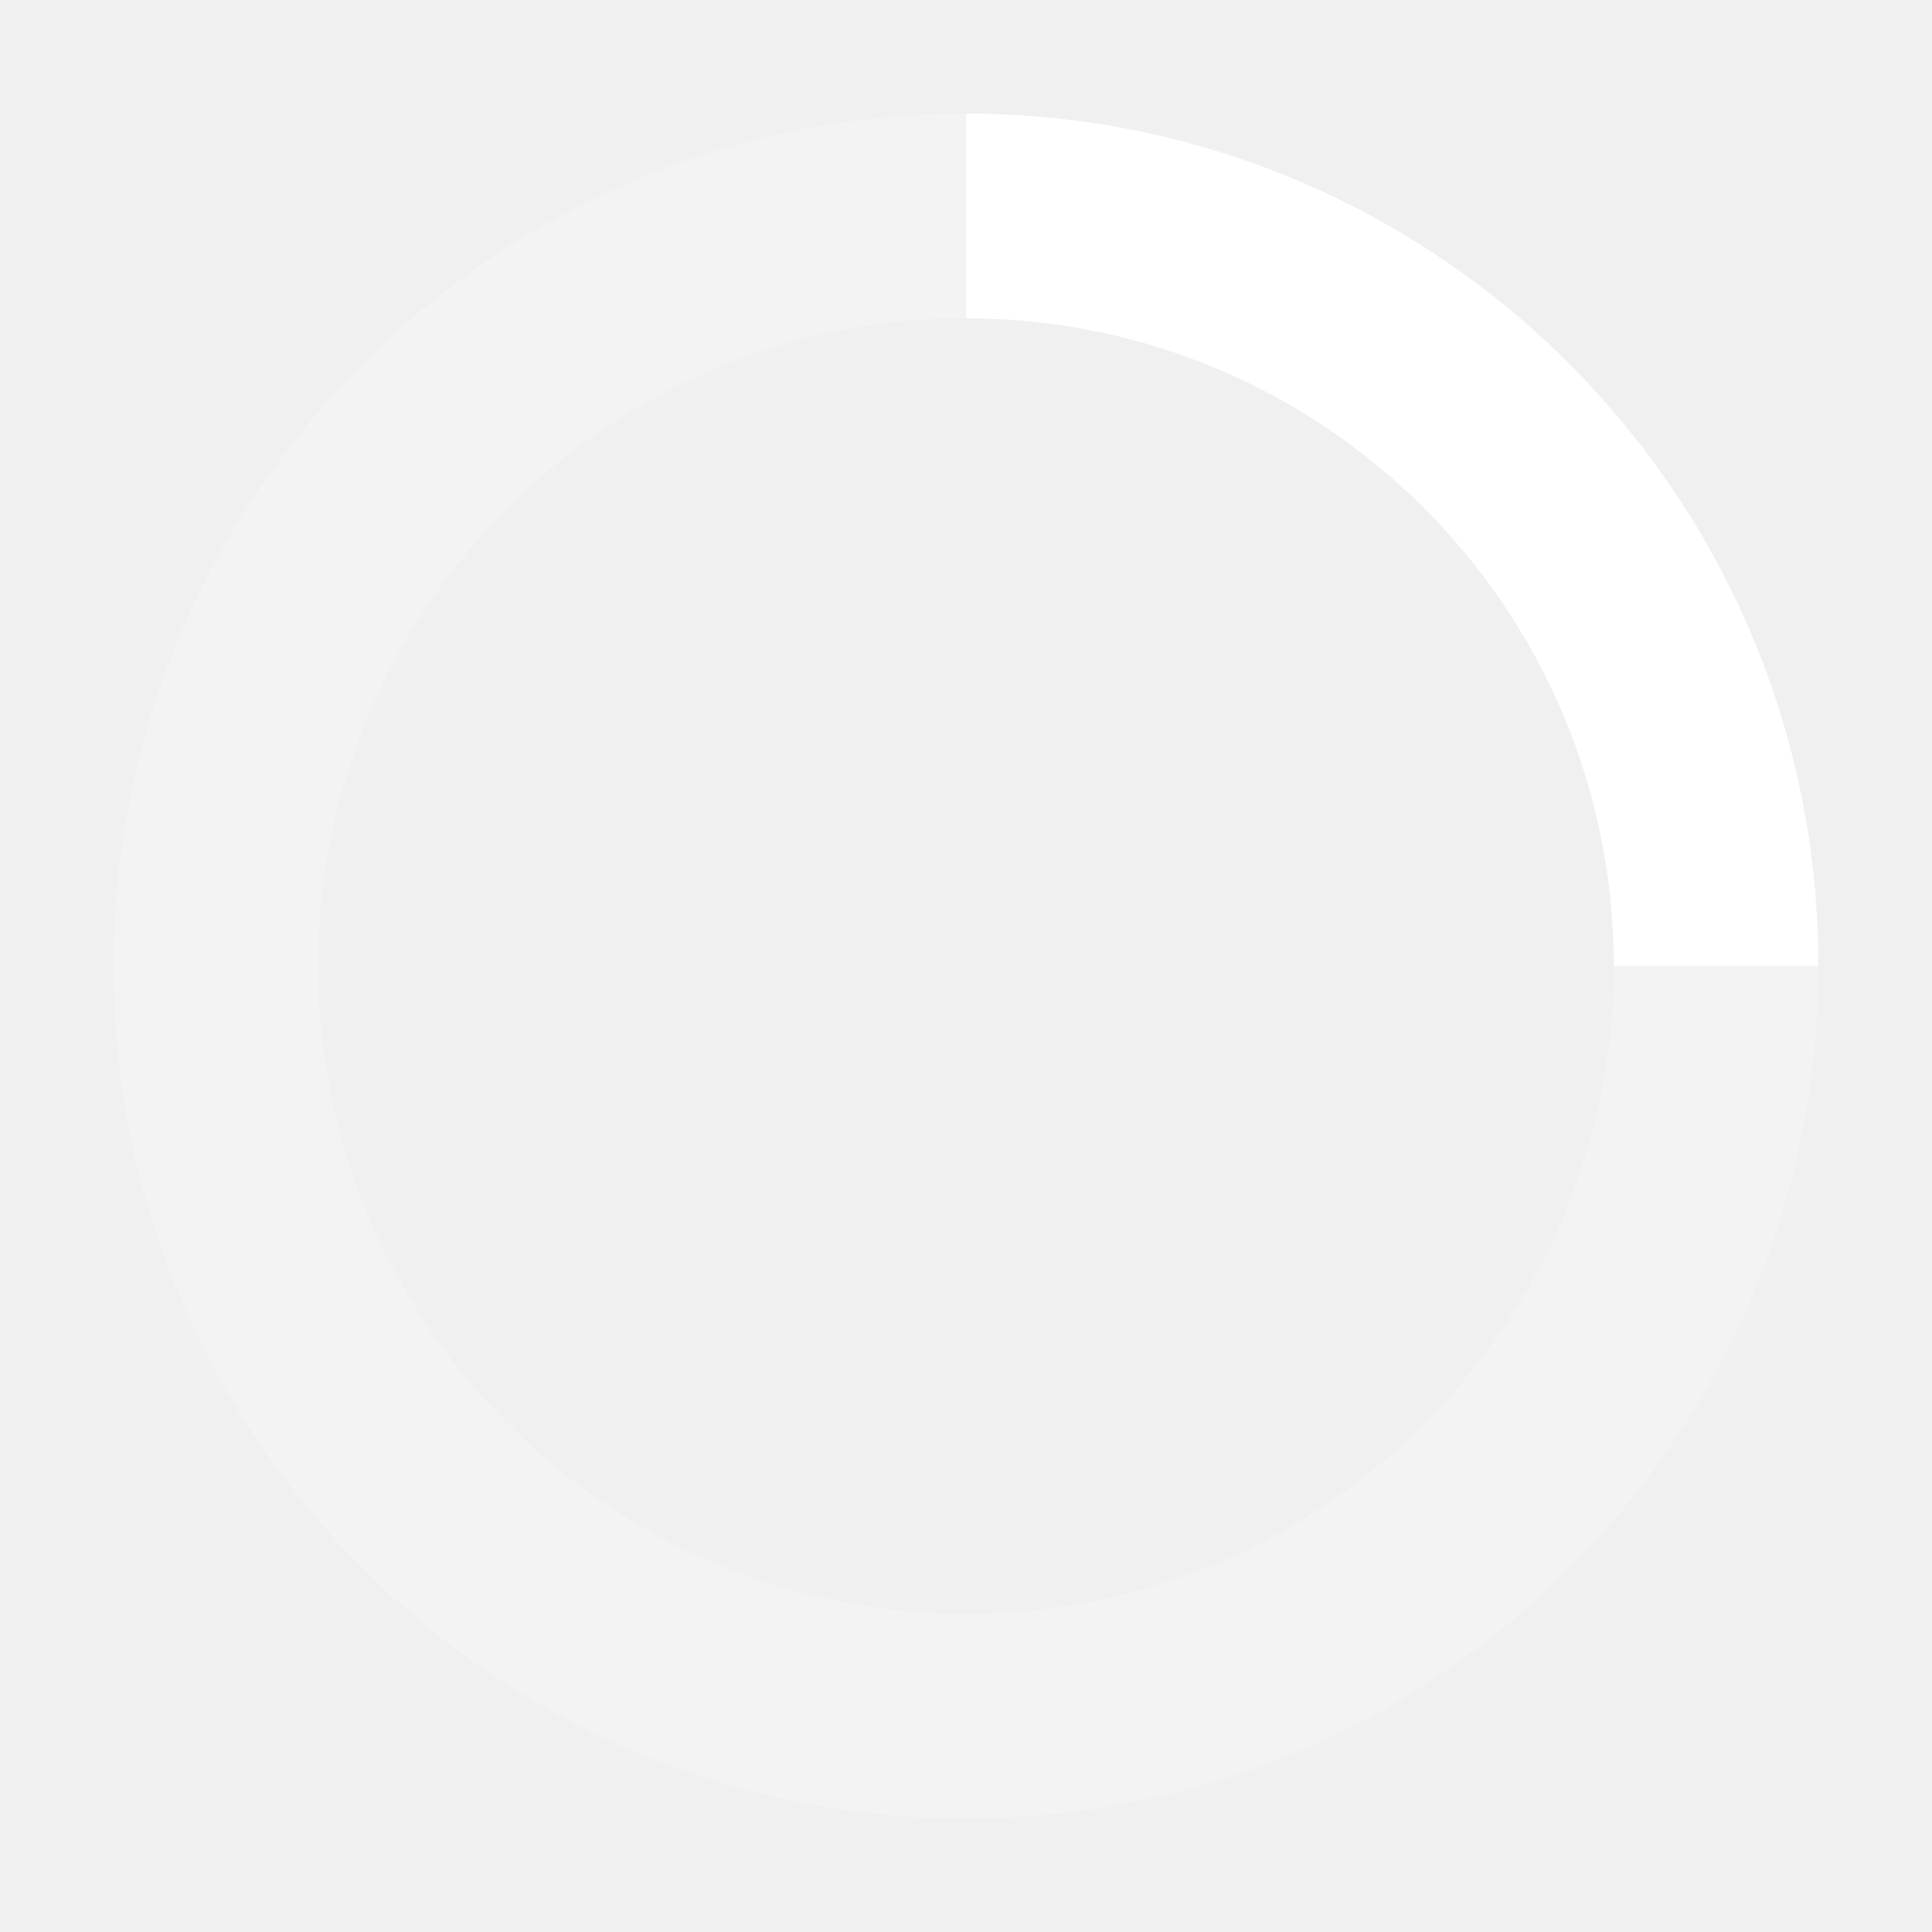
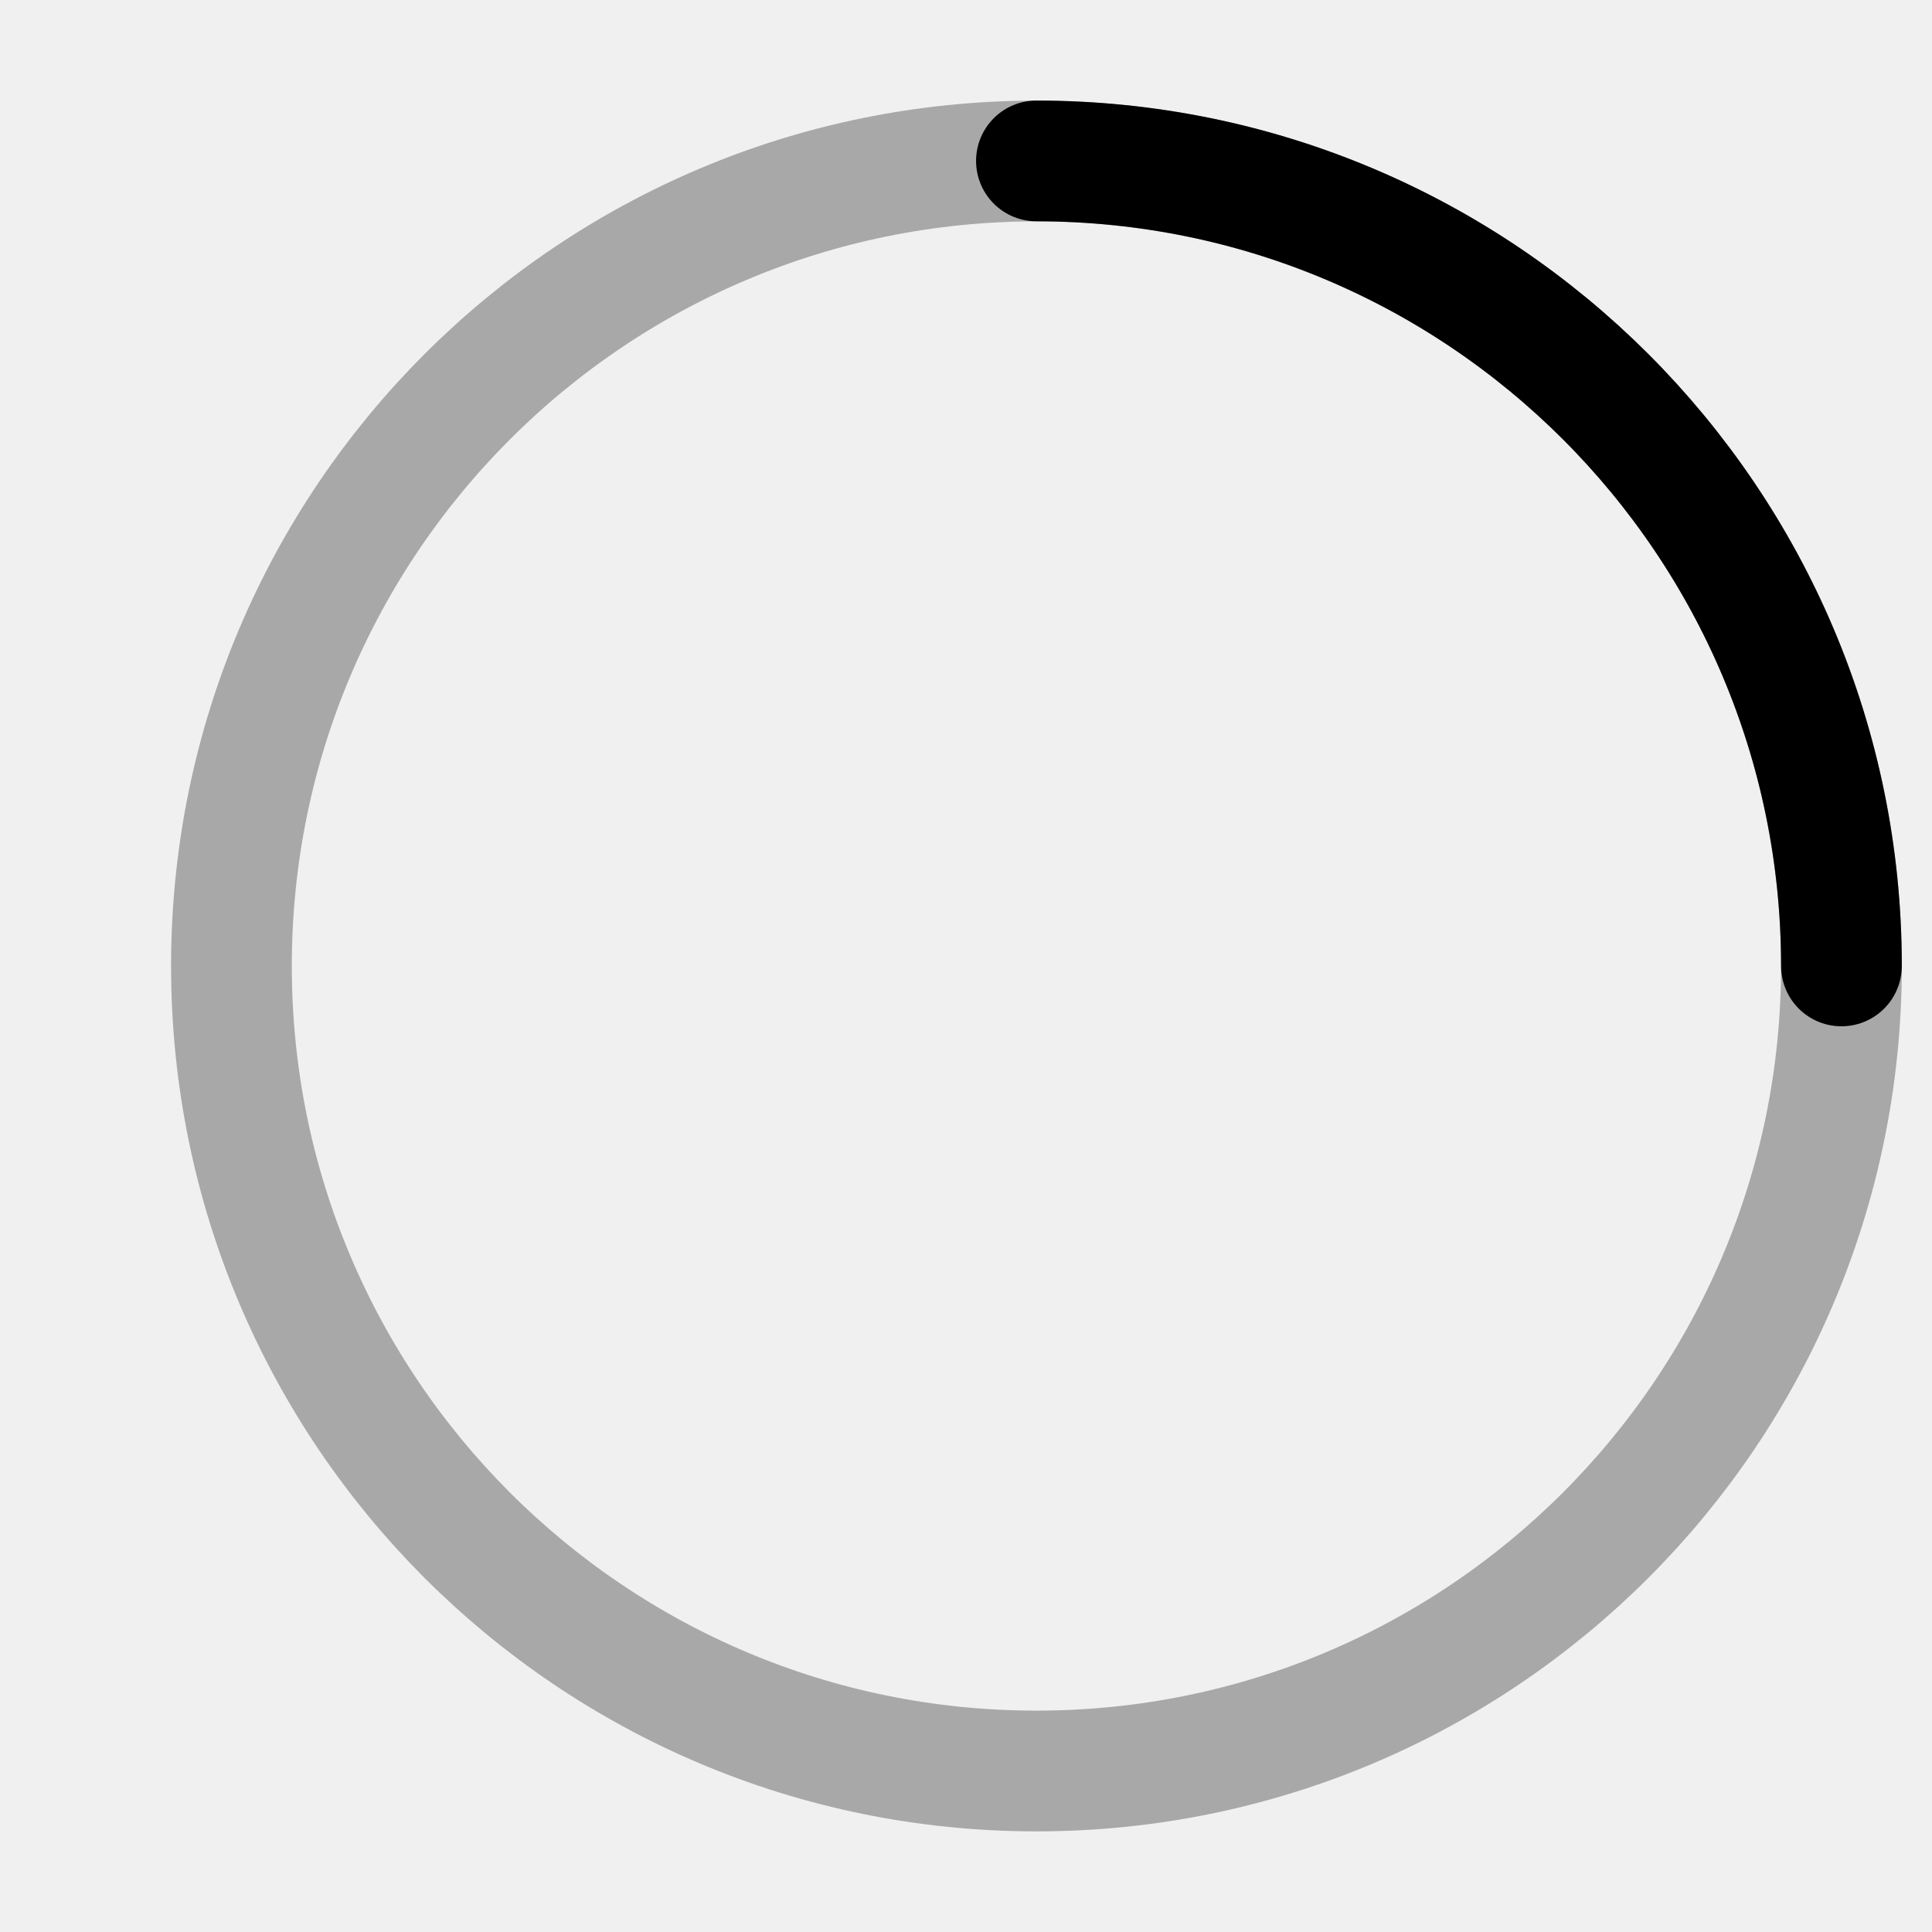
- <svg xmlns="http://www.w3.org/2000/svg" width="16" height="16" fill="none" data-custom-icon="true">
-   <mask id="a" fill="#fff">
-     <path d="M15.059 8A7.059 7.059 0 1 1 .94 8 7.059 7.059 0 0 1 15.06 8M2.635 8a5.365 5.365 0 1 0 10.73 0 5.365 5.365 0 0 0-10.73 0" />
-   </mask>
-   <path stroke="#fff" stroke-opacity=".2" stroke-width="3.258" d="M15.059 8A7.059 7.059 0 1 1 .94 8 7.059 7.059 0 0 1 15.06 8ZM2.635 8a5.365 5.365 0 1 0 10.73 0 5.365 5.365 0 0 0-10.73 0Z" mask="url(#a)" />
-   <mask id="b" fill="#fff">
-     <path d="M15.059 8A7.06 7.06 0 0 0 8 .941v1.695A5.365 5.365 0 0 1 13.365 8z" />
-   </mask>
-   <path stroke="#fff" stroke-width="3.258" d="M15.059 8A7.06 7.06 0 0 0 8 .941v1.695A5.365 5.365 0 0 1 13.365 8z" mask="url(#b)" />
+ <svg xmlns="http://www.w3.org/2000/svg" width="24" height="24" viewBox="0 0 24 24" fill="none">
+   <path d="M12.875 22C18.398 22 22.875 17.523 22.875 12C22.875 6.477 18.398 2 12.875 2C7.352 2 2.875 6.477 2.875 12C2.875 17.523 7.352 22 12.875 22Z" stroke="currentColor" stroke-opacity="0.3" stroke-width="1.5" stroke-linecap="round" stroke-linejoin="round" />
+   <path class="rotate" d="M22.875 11.999C22.875 6.476 18.398 1.999 12.875 1.999" stroke="currentColor" stroke-width="1.5" stroke-linecap="round" stroke-linejoin="round" />
+   <style>
+     .rotate {
+         animation: rotate 0.5s linear infinite;
+     }
+     @keyframes rotate {
+         0% {
+       transform: rotate(0deg);
+       transform-origin: 50% 50%;
+   }
+   25% {
+       transform: rotate(90deg);
+       transform-origin: 50% 50%;
+   }
+   50% {
+       transform: rotate(180deg);
+       transform-origin: 50% 50%;
+   }
+   75% {
+       transform: rotate(270deg);
+       transform-origin: 50% 50%;
+   }
+   100% {
+       transform: rotate(360deg);
+       transform-origin: 50% 50%;
+   }
+     }
+ </style>
</svg>
